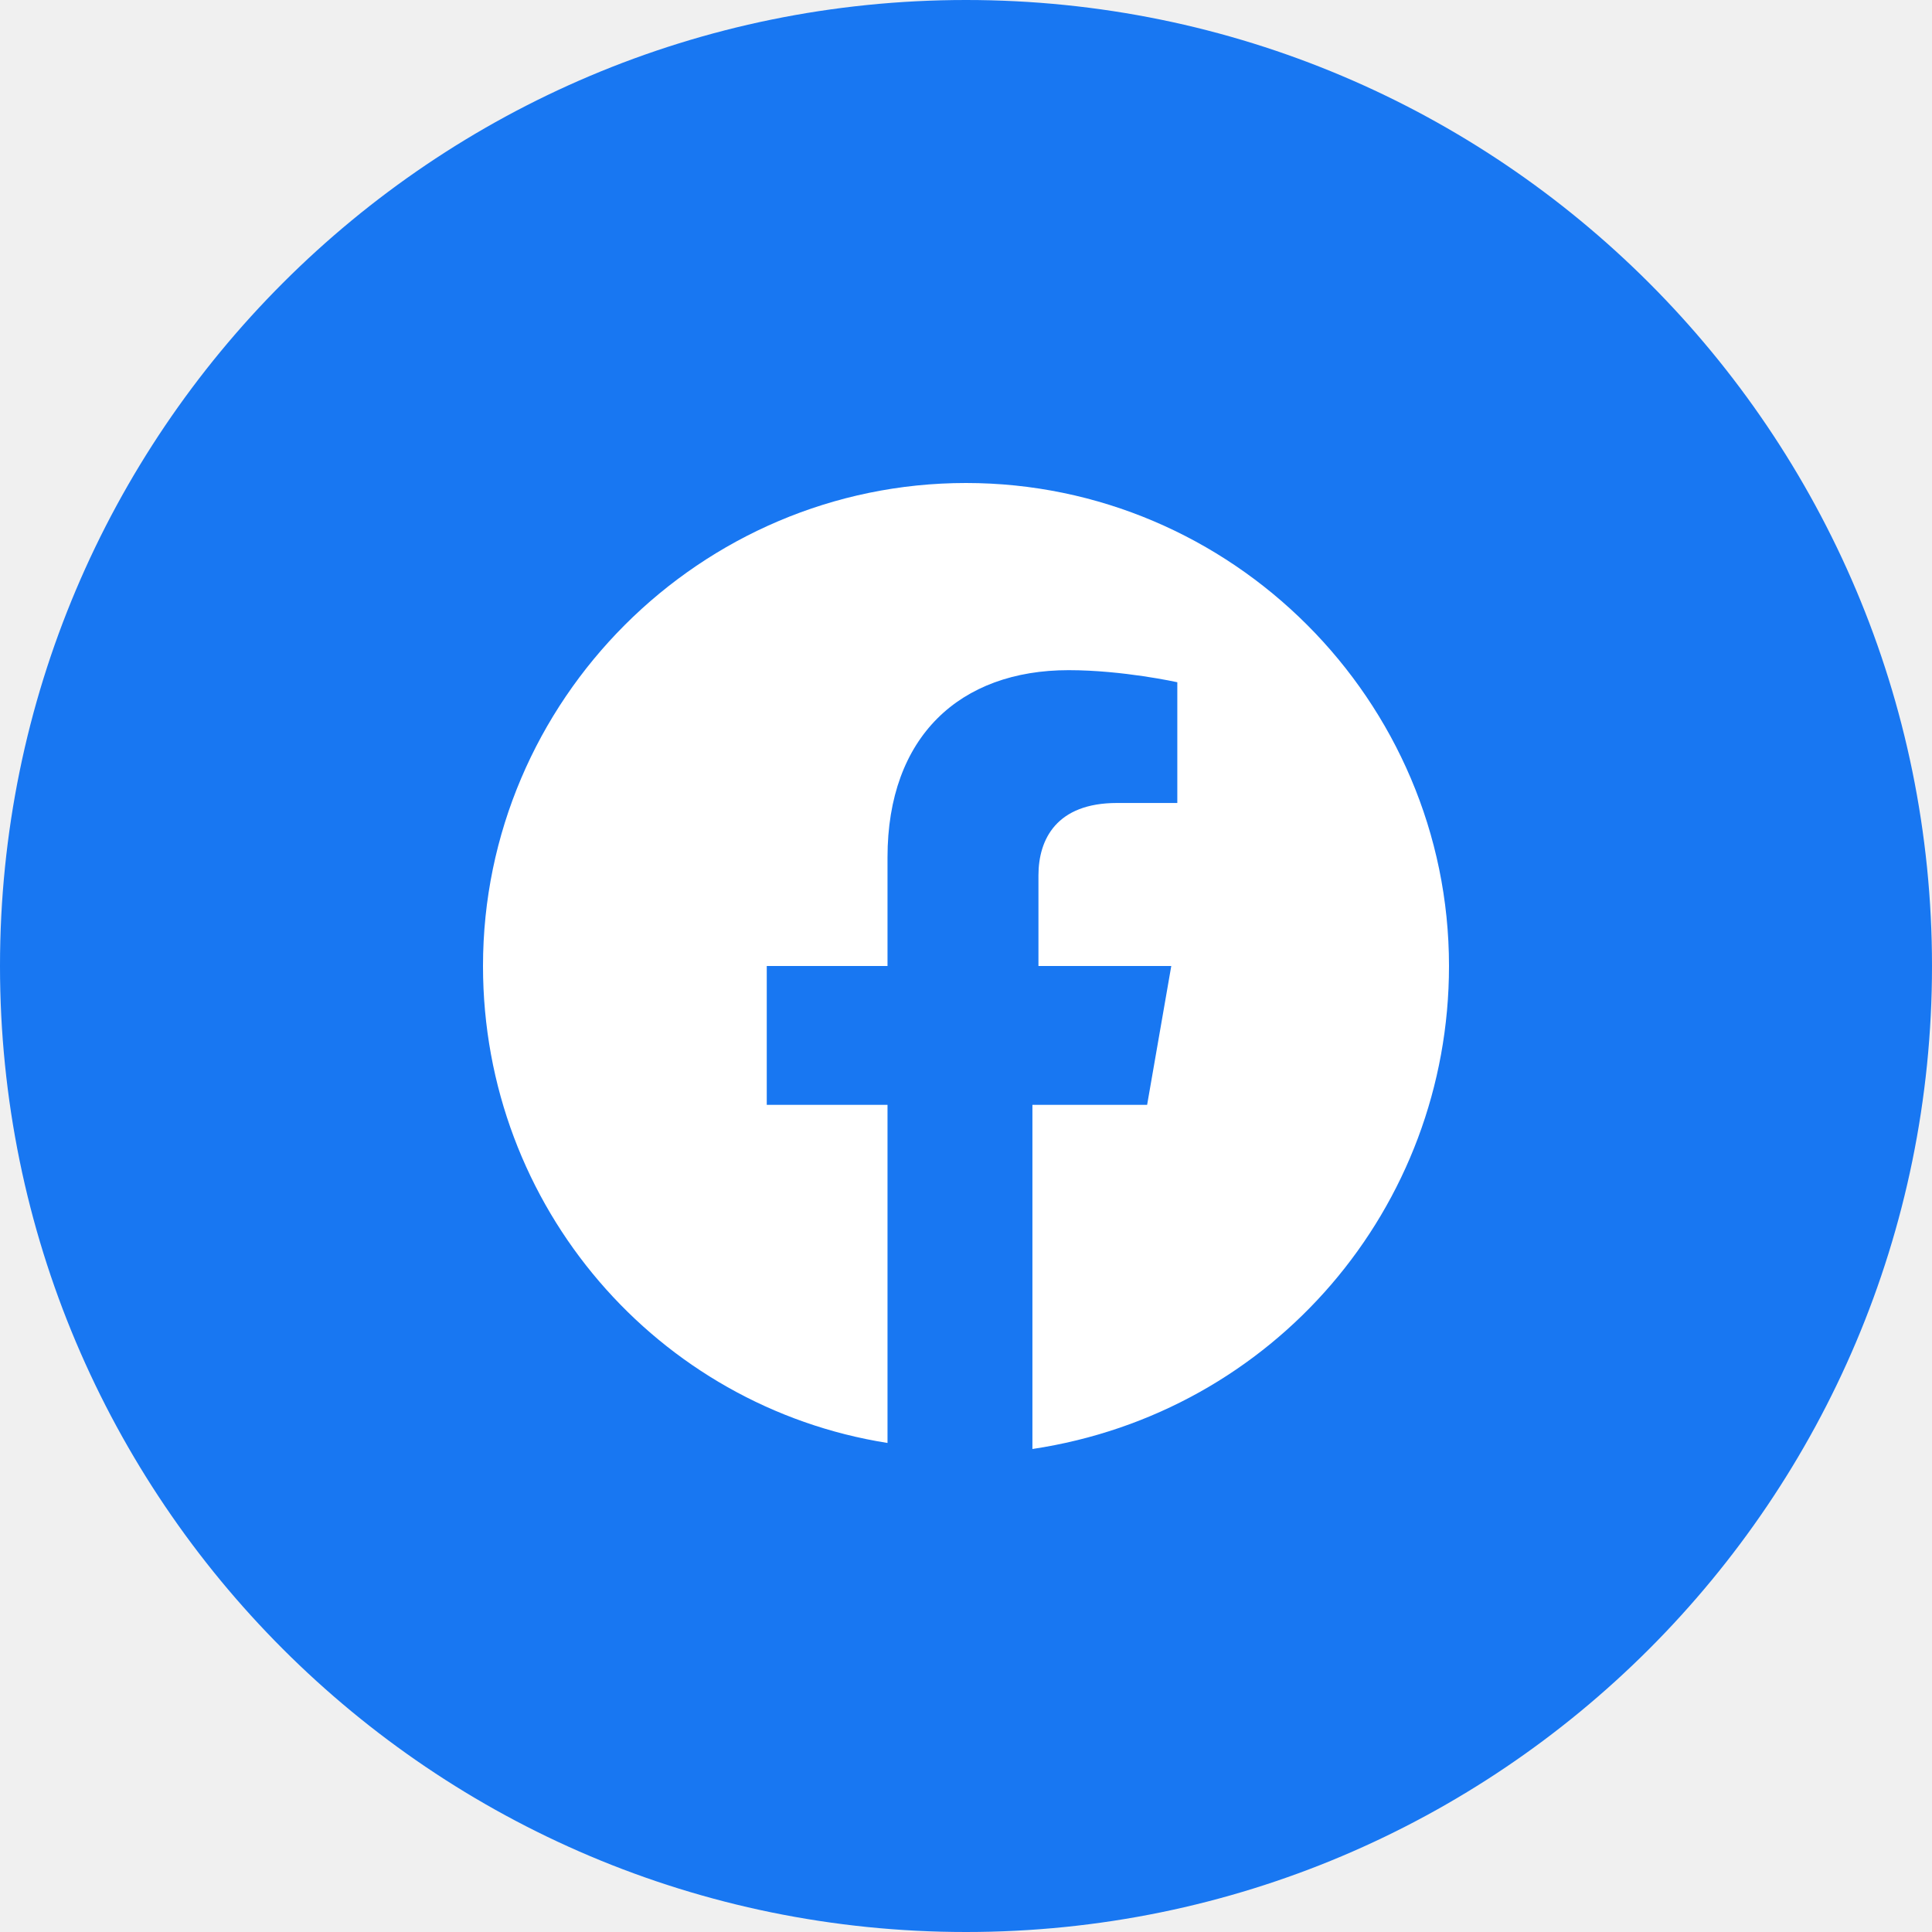
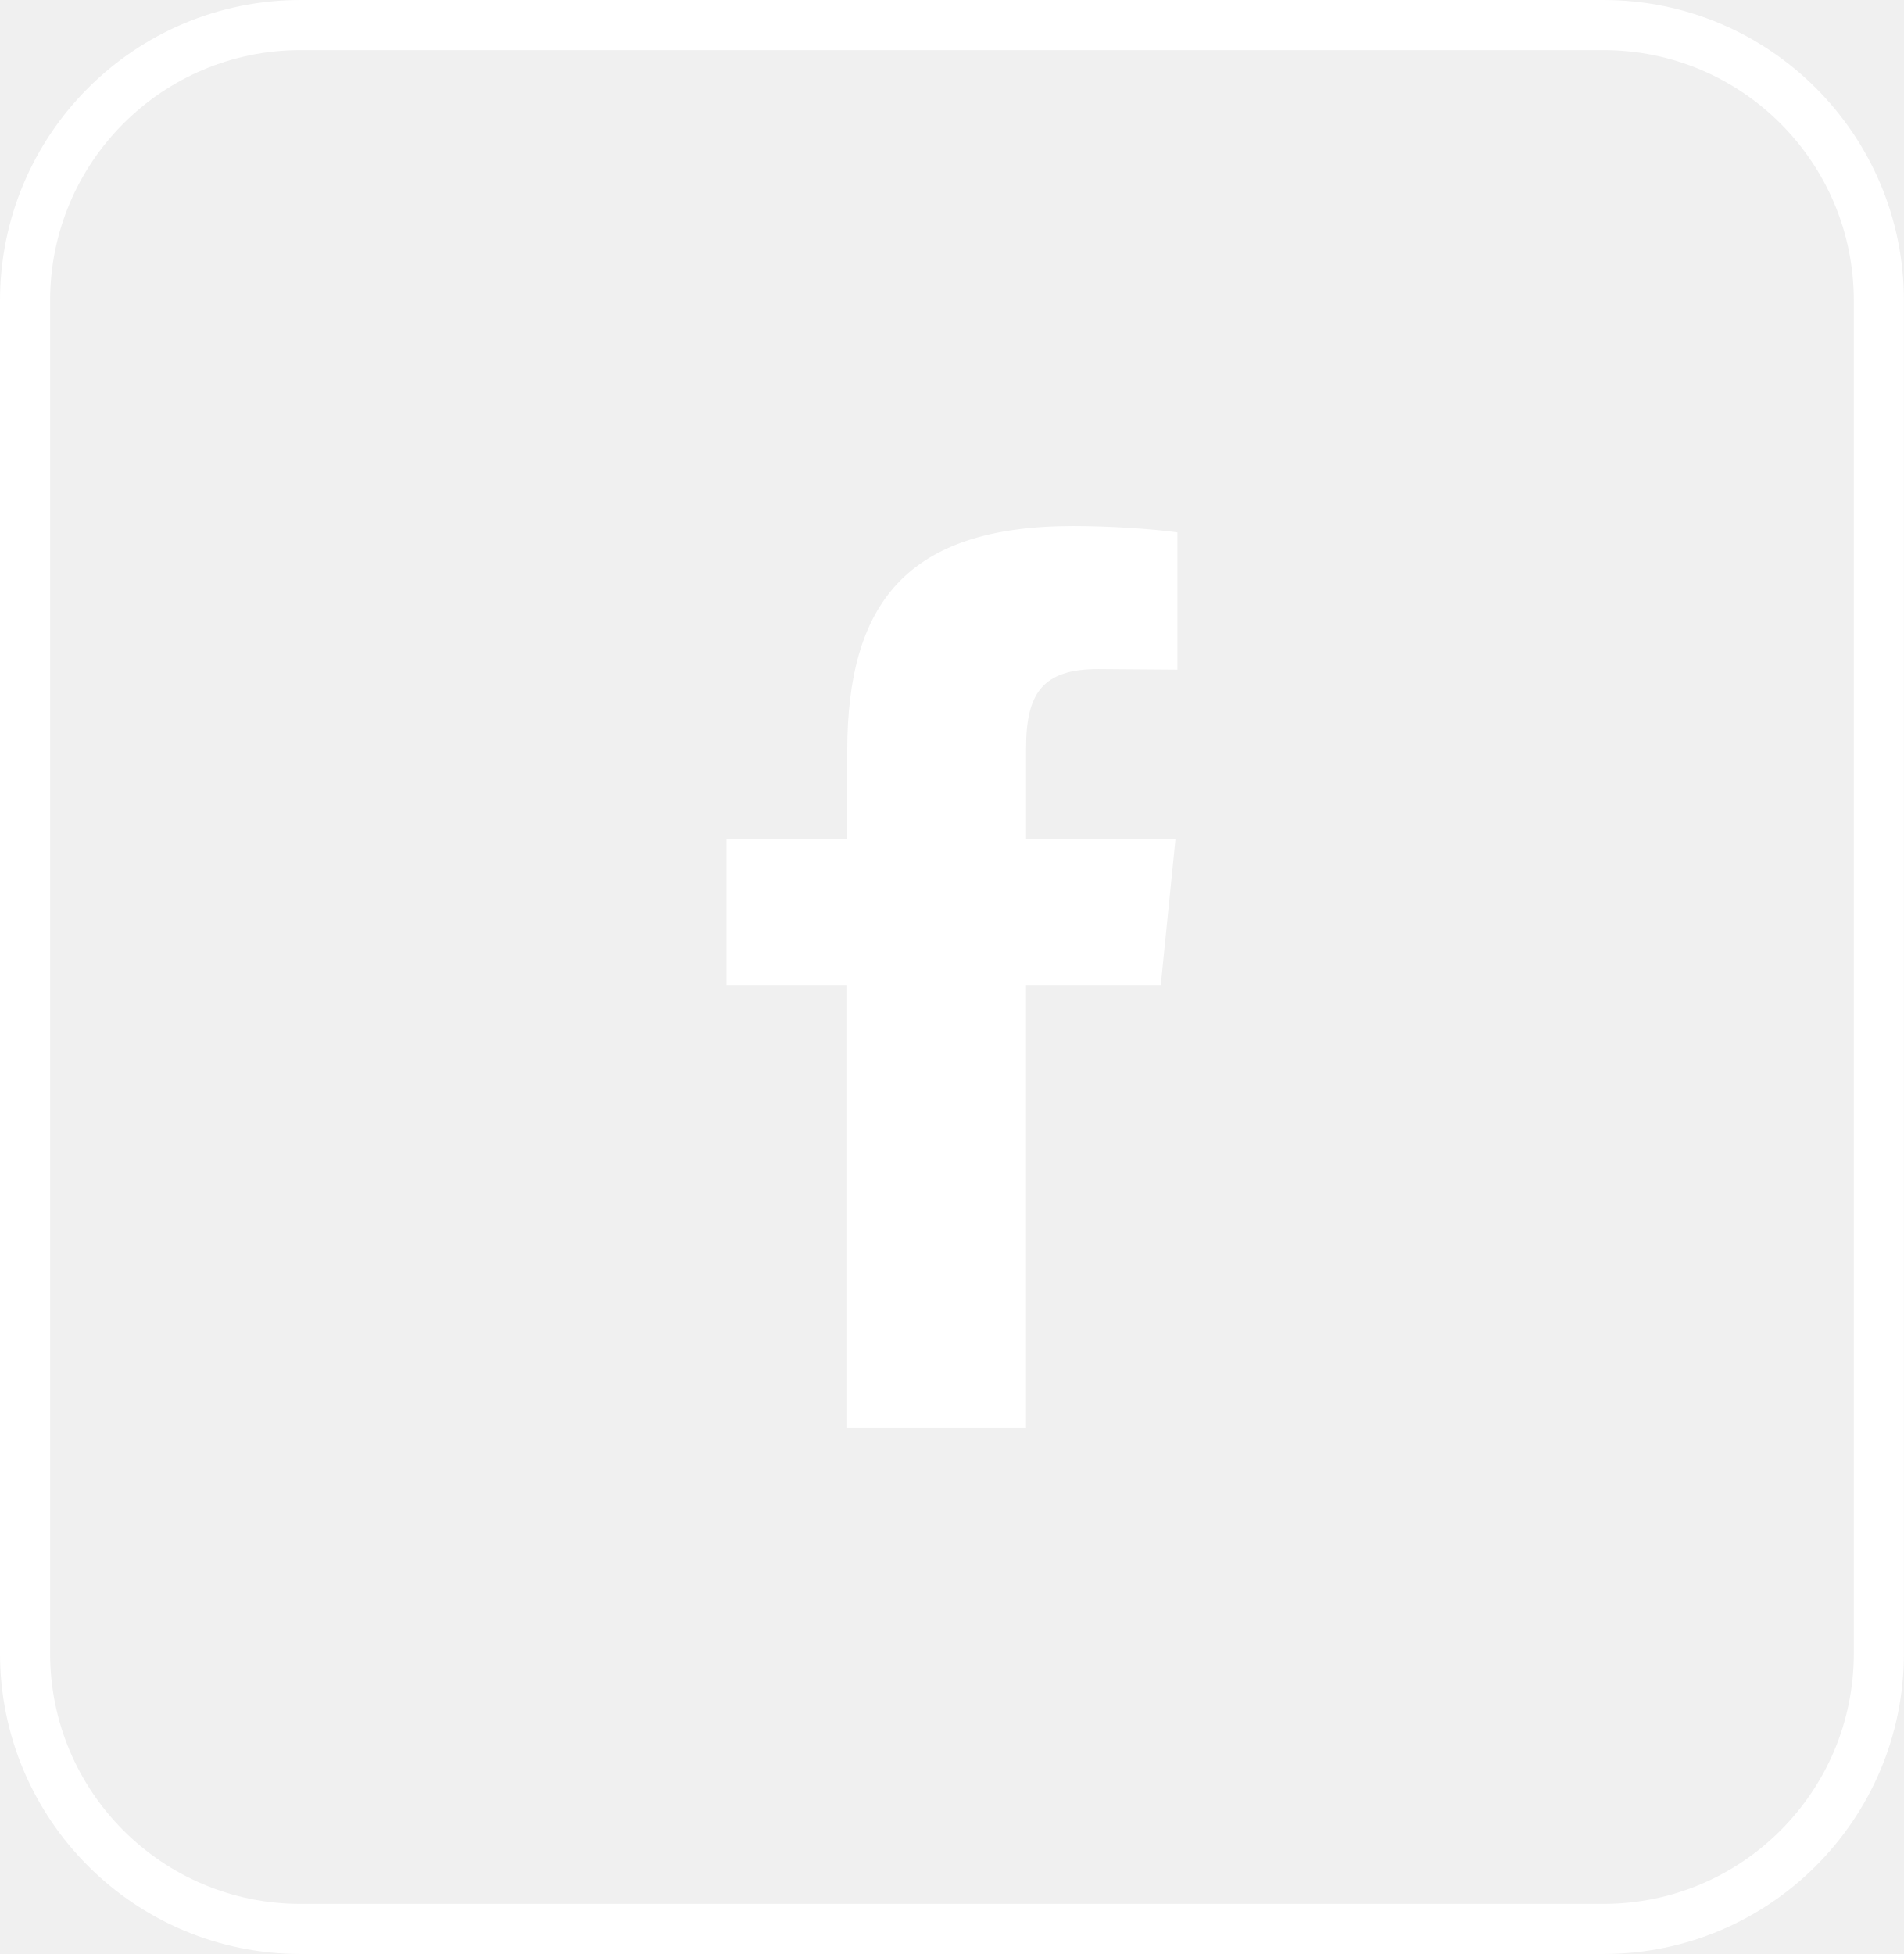
- <svg xmlns="http://www.w3.org/2000/svg" width="32" height="32" fill="none">
-   <path d="M0 16c0 8.837 7.163 16 16 16s16-7.163 16-16S24.837 0 16 0 0 7.163 0 16Z" fill="#1877F2" />
-   <path d="M24 16c0-4.4-3.6-8-8-8s-8 3.6-8 8c0 4 2.9 7.3 6.7 7.9v-5.6h-2V16h2v-1.8c0-2 1.2-3.1 3-3.1.9 0 1.8.2 1.8.2v2h-1c-1 0-1.3.6-1.3 1.2V16h2.2l-.4 2.3h-1.9V24c4-.6 6.9-4 6.9-8Z" fill="#fff" />
+ <svg xmlns="http://www.w3.org/2000/svg" width="38" height="39" fill="none">
+   <path d="M21.919 13.354c-1.122 0-1.44.495-1.44 1.586v1.801h2.983l-.294 2.918h-2.69V28.5h-3.57v-8.841H14.5V16.74h2.41v-1.75c0-2.944 1.185-4.491 4.512-4.491.714 0 1.568.056 2.078.127v2.74" fill="#fff" />
+   <rect x=".5" y=".5" width="37" height="38" rx="5.5" stroke="#fff" />
</svg>
